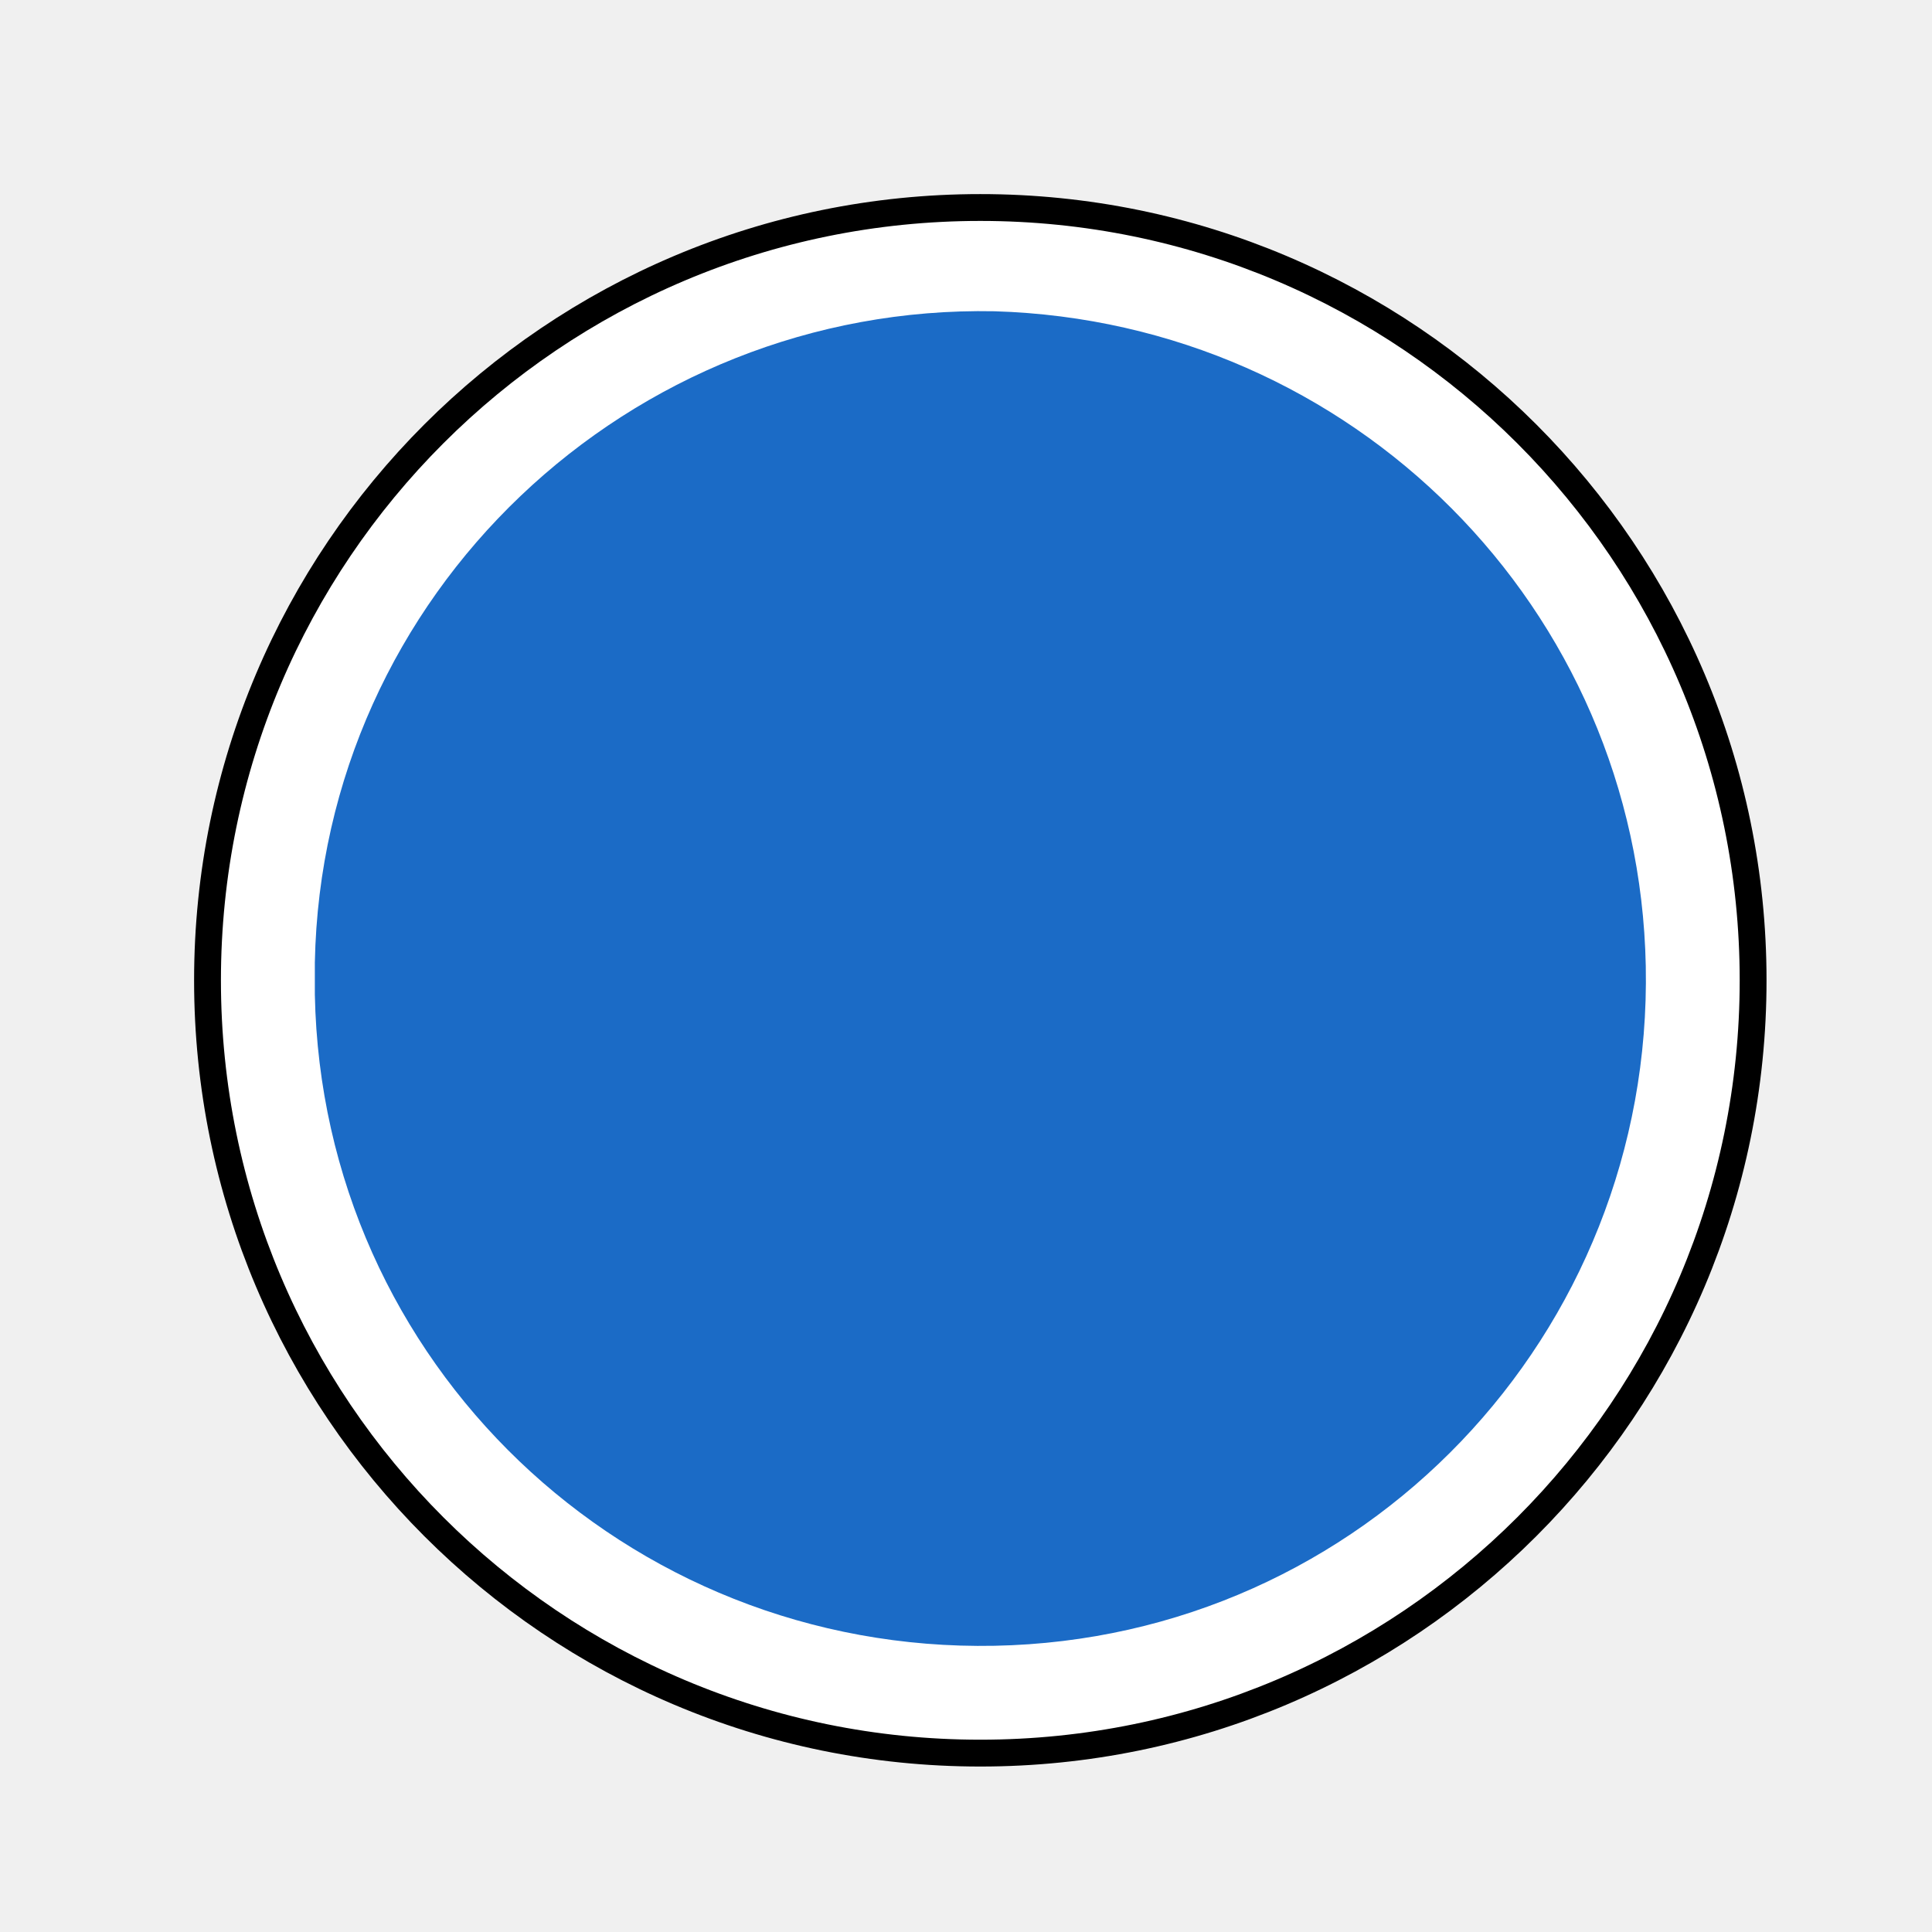
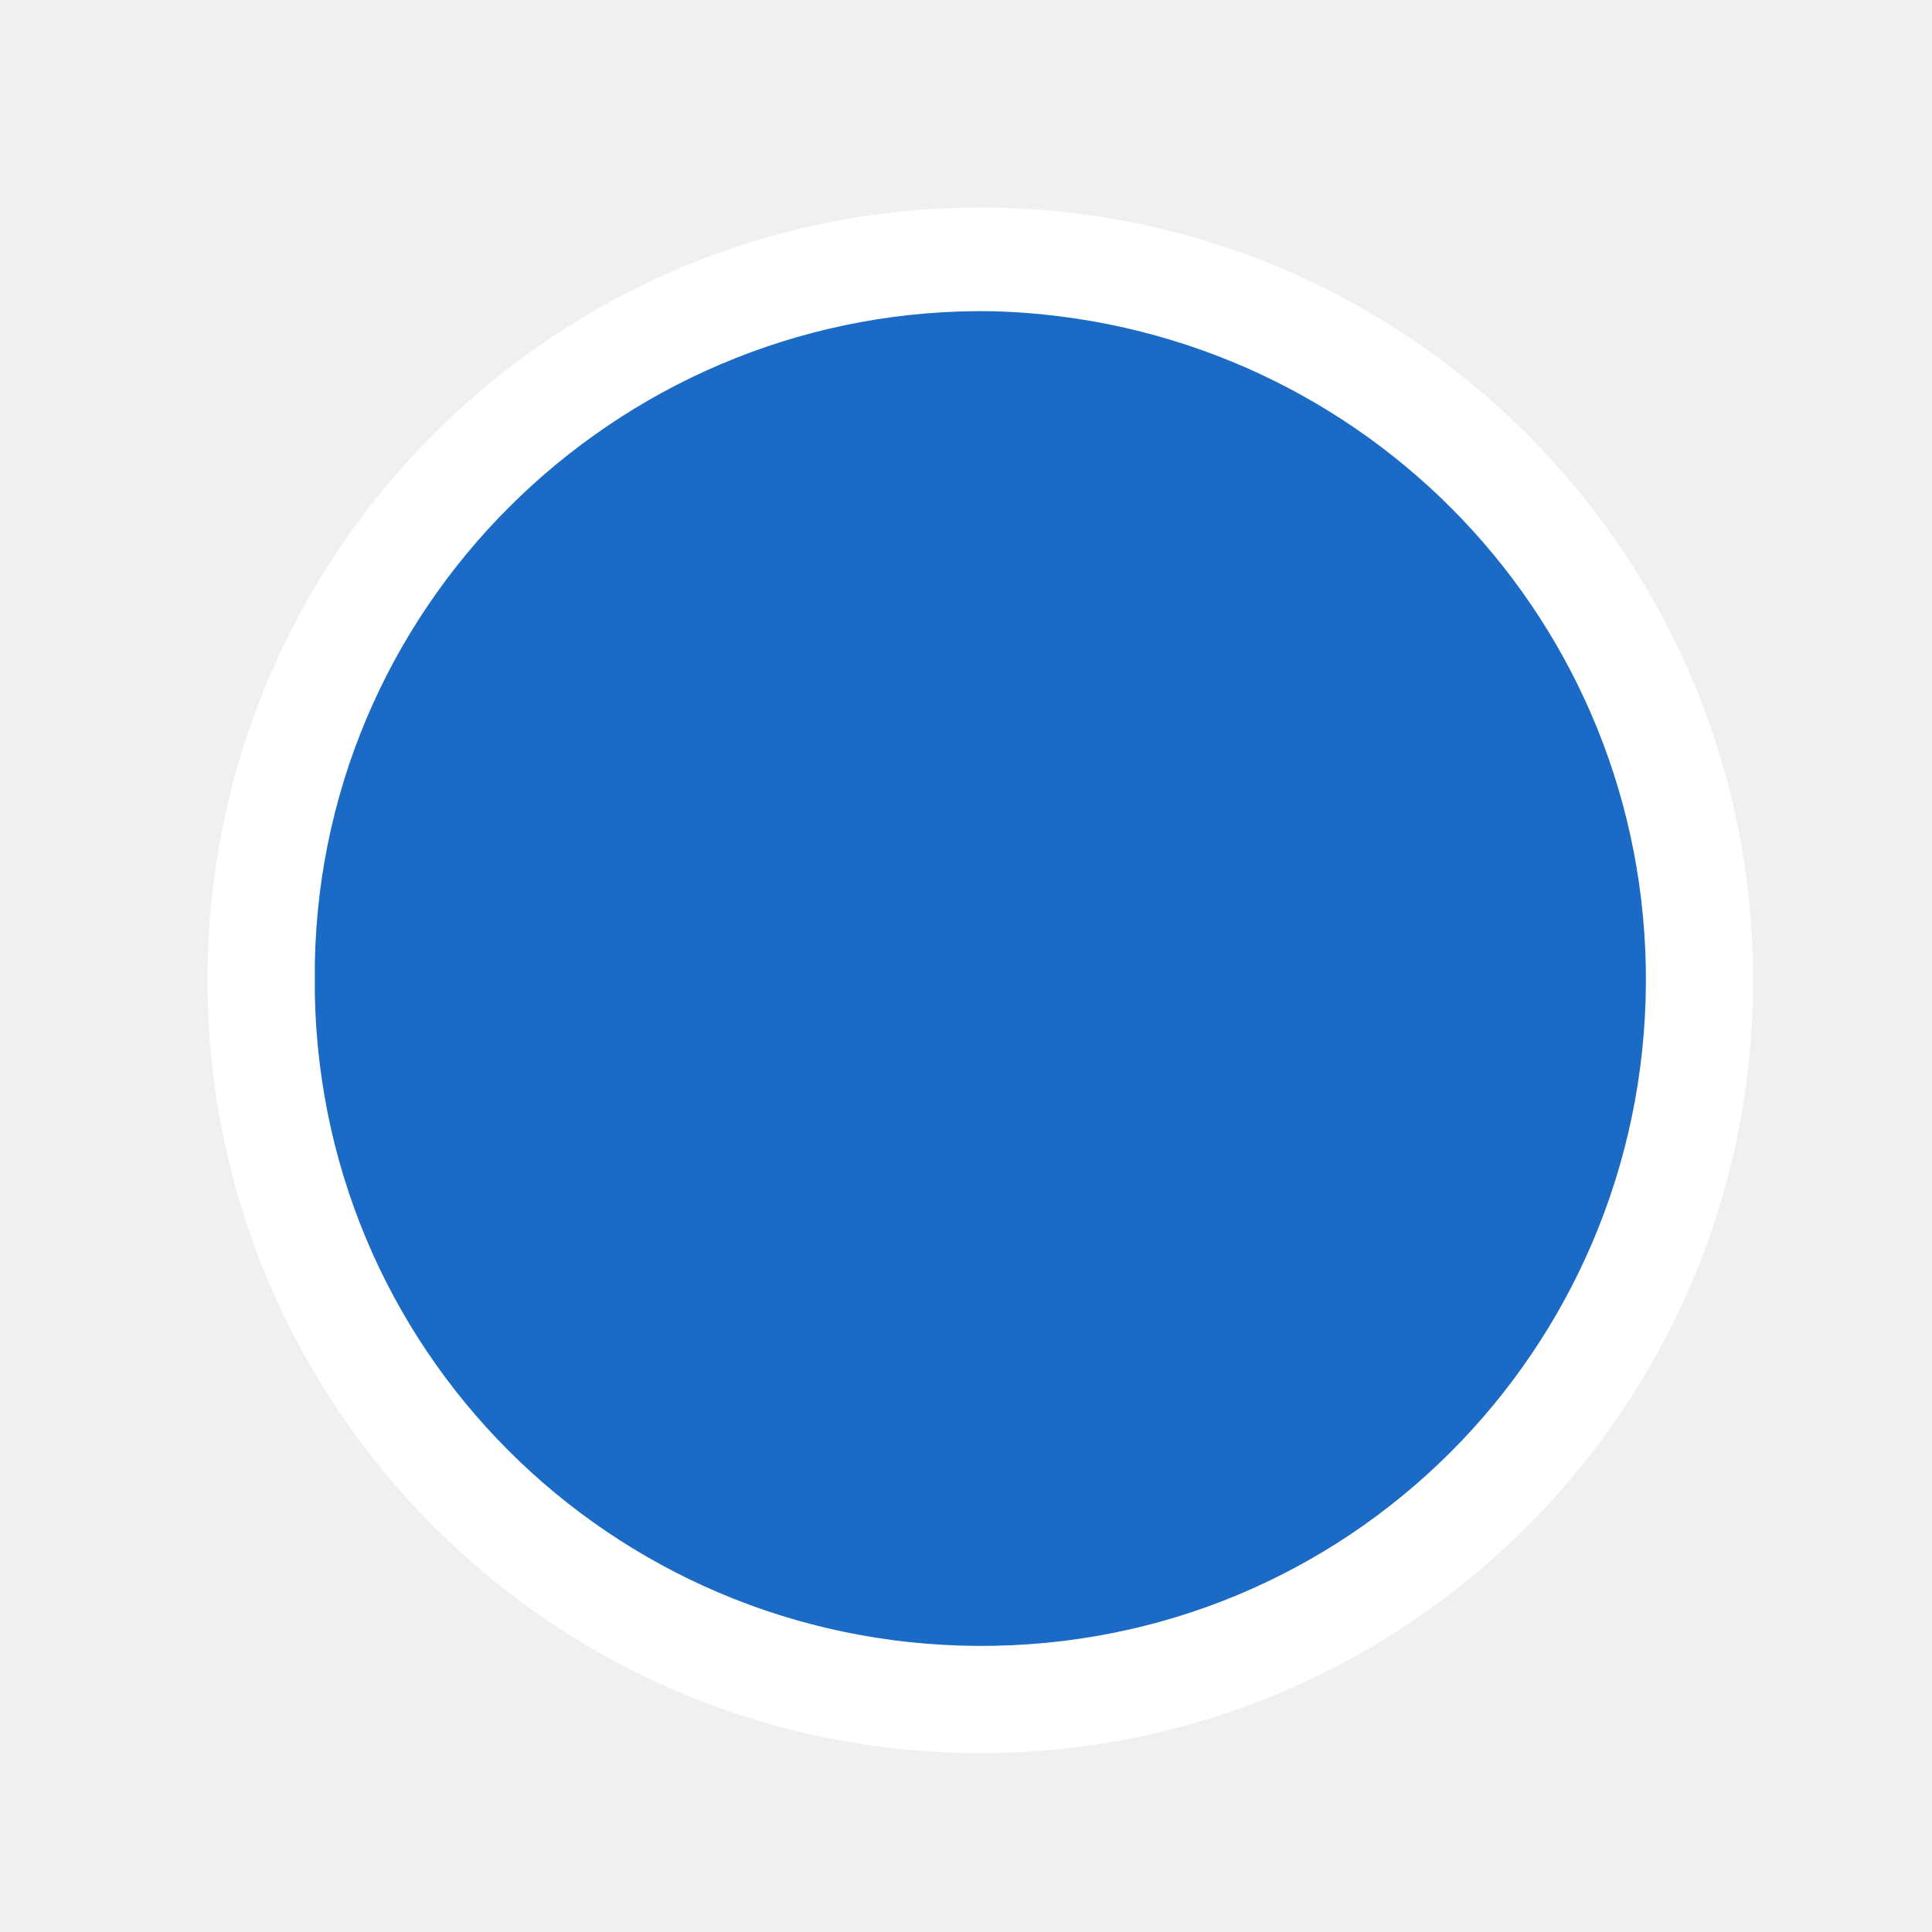
<svg xmlns="http://www.w3.org/2000/svg" viewBox="0 0 54 54">
-   <circle cx="27.4" cy="27.4" r="21.6" fill="#fff" stroke="#000" stroke-width=".75" stroke-miterlimit="10" />
+   <circle cx="27.4" cy="27.4" r="21.6" fill="#fff" />
  <path d="M46 27c.2 10.3-7.9 18.8-18.2 19S9 38.1 8.8 27.8v-.9c.2-10.3 8.8-18.4 19-18.2C37.8 9 45.8 17 46 27z" fill="#1b6bc6" />
</svg>
